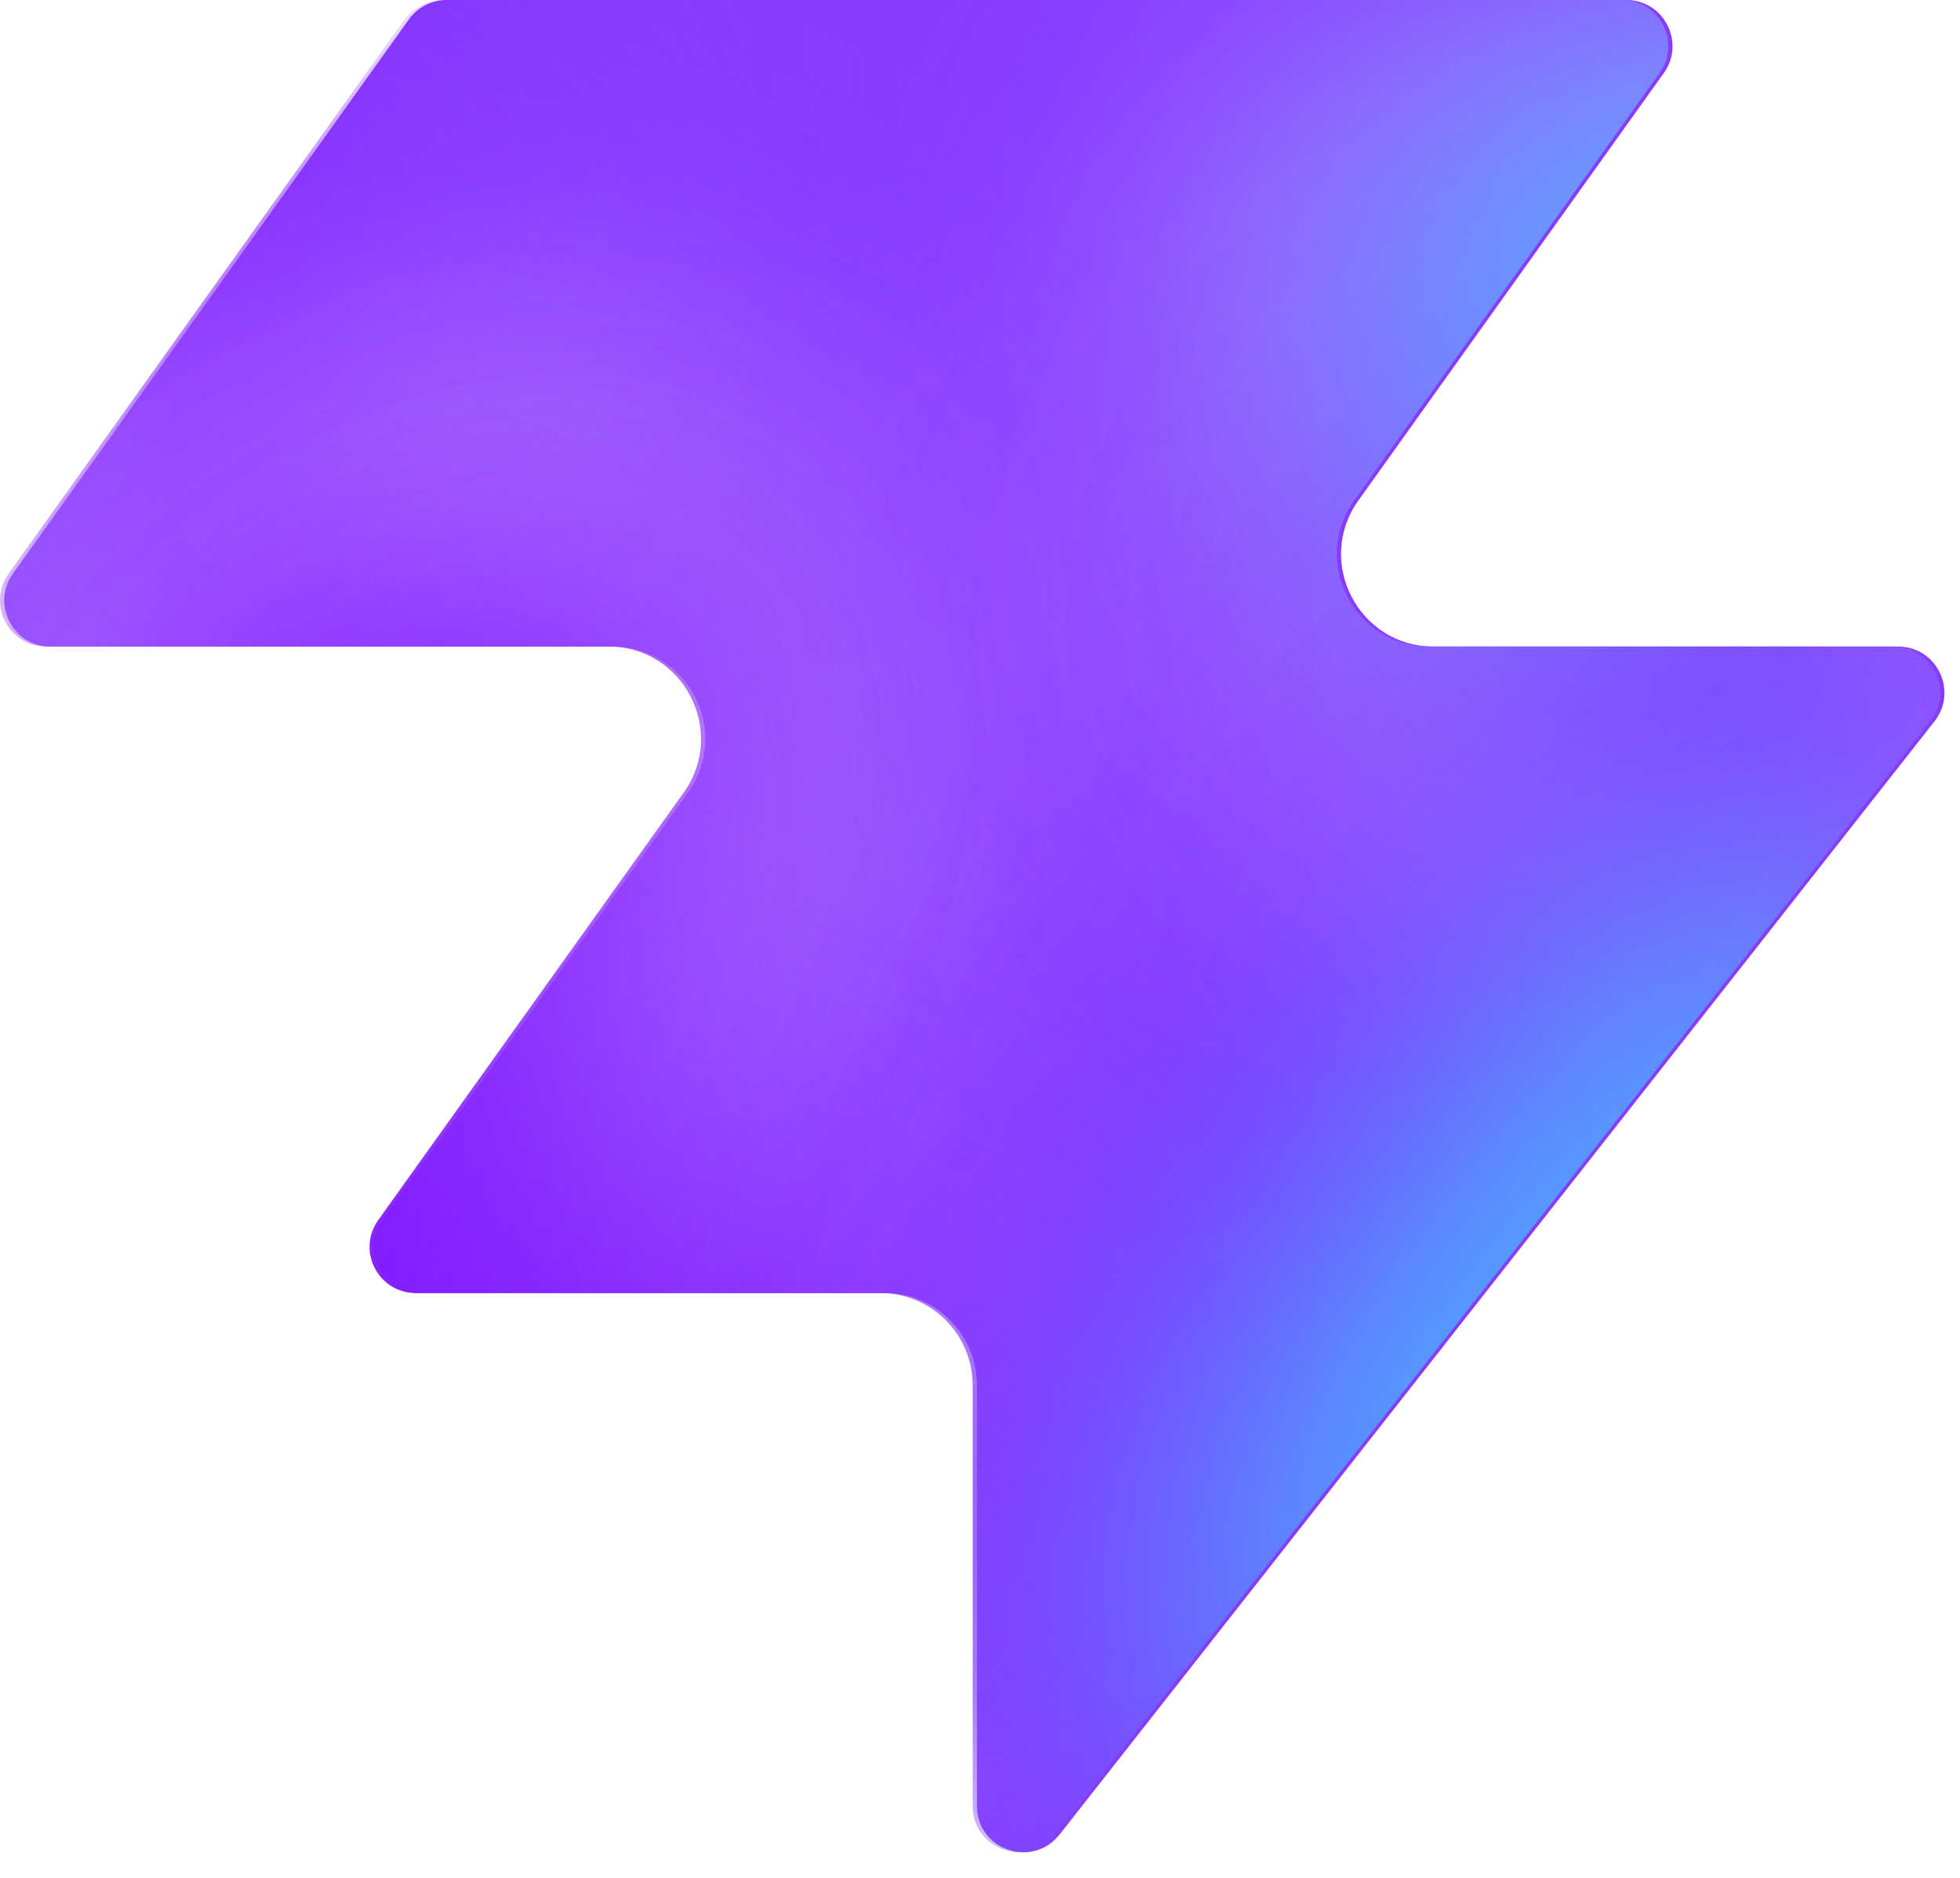
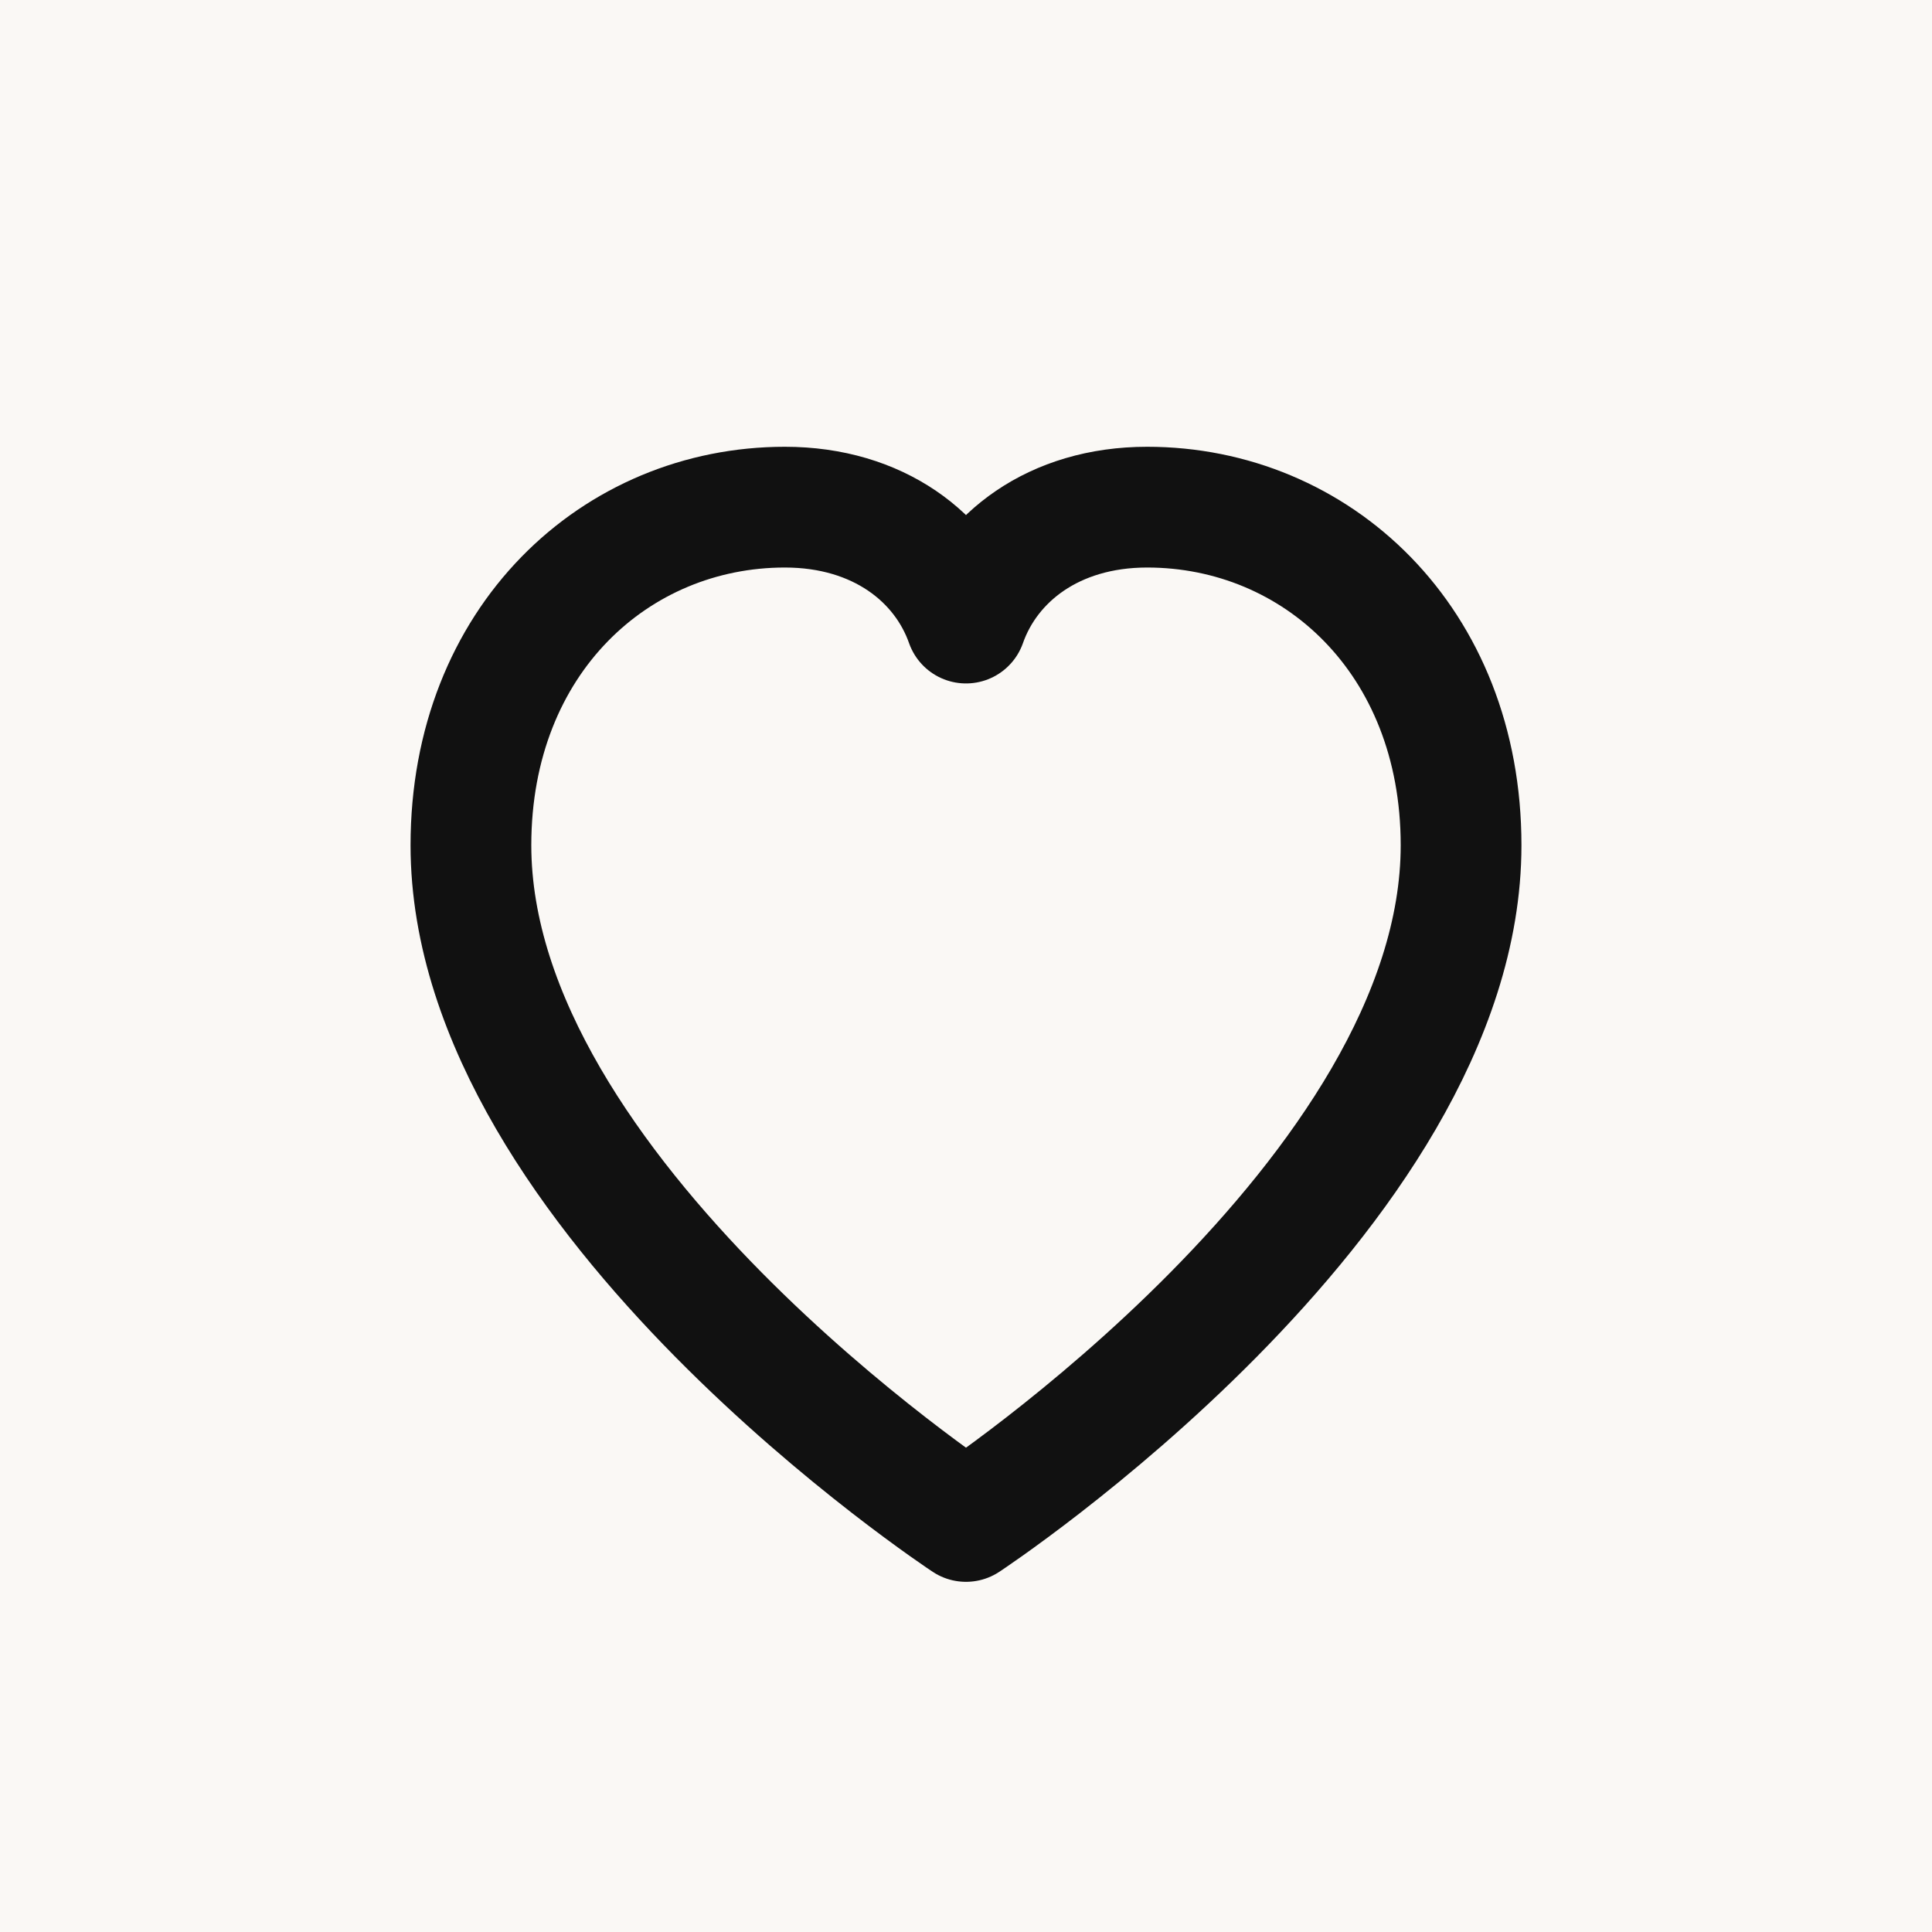
- <svg xmlns="http://www.w3.org/2000/svg" width="48" height="46" fill="none" viewBox="0 0 48 46">
-   <path fill="#863bff" d="M25.946 44.938c-.664.845-2.021.375-2.021-.698V33.937a2.26 2.26 0 0 0-2.262-2.262H10.287c-.92 0-1.456-1.04-.92-1.788l7.48-10.471c1.07-1.497 0-3.578-1.842-3.578H1.237c-.92 0-1.456-1.04-.92-1.788L10.013.474c.214-.297.556-.474.92-.474h28.894c.92 0 1.456 1.04.92 1.788l-7.48 10.471c-1.07 1.498 0 3.579 1.842 3.579h11.377c.943 0 1.473 1.088.89 1.83L25.947 44.94z" style="fill:#863bff;fill:color(display-p3 .525 .23 1);fill-opacity:1" />
-   <mask id="a" width="48" height="46" x="0" y="0" maskUnits="userSpaceOnUse" style="mask-type:alpha">
-     <path fill="#000" d="M25.842 44.938c-.664.844-2.021.375-2.021-.698V33.937a2.26 2.26 0 0 0-2.262-2.262H10.183c-.92 0-1.456-1.04-.92-1.788l7.48-10.471c1.07-1.498 0-3.579-1.842-3.579H1.133c-.92 0-1.456-1.04-.92-1.787L9.91.473c.214-.297.556-.474.92-.474h28.894c.92 0 1.456 1.04.92 1.788l-7.48 10.471c-1.07 1.498 0 3.578 1.842 3.578h11.377c.943 0 1.473 1.088.89 1.832L25.843 44.94z" style="fill:#000;fill-opacity:1" />
-   </mask>
-   <g mask="url(#a)">
-     <g filter="url(#b)">
-       <ellipse cx="5.508" cy="14.704" fill="#ede6ff" rx="5.508" ry="14.704" style="fill:#ede6ff;fill:color(display-p3 .927 .903 1);fill-opacity:1" transform="matrix(.00324 1 1 -.00324 -4.47 31.516)" />
-     </g>
-     <g filter="url(#c)">
-       <ellipse cx="10.399" cy="29.851" fill="#ede6ff" rx="10.399" ry="29.851" style="fill:#ede6ff;fill:color(display-p3 .927 .903 1);fill-opacity:1" transform="matrix(.00324 1 1 -.00324 -39.328 7.883)" />
-     </g>
-     <g filter="url(#d)">
-       <ellipse cx="5.508" cy="30.487" fill="#7e14ff" rx="5.508" ry="30.487" style="fill:#7e14ff;fill:color(display-p3 .492 .077 1);fill-opacity:1" transform="rotate(89.814 -25.913 -14.639)scale(1 -1)" />
-     </g>
-     <g filter="url(#e)">
-       <ellipse cx="5.508" cy="30.599" fill="#7e14ff" rx="5.508" ry="30.599" style="fill:#7e14ff;fill:color(display-p3 .492 .077 1);fill-opacity:1" transform="rotate(89.814 -32.644 -3.334)scale(1 -1)" />
-     </g>
-     <g filter="url(#f)">
-       <ellipse cx="5.508" cy="30.599" fill="#7e14ff" rx="5.508" ry="30.599" style="fill:#7e14ff;fill:color(display-p3 .492 .077 1);fill-opacity:1" transform="matrix(.00324 1 1 -.00324 -34.34 30.47)" />
-     </g>
-     <g filter="url(#g)">
-       <ellipse cx="14.072" cy="22.078" fill="#ede6ff" rx="14.072" ry="22.078" style="fill:#ede6ff;fill:color(display-p3 .927 .903 1);fill-opacity:1" transform="rotate(93.35 24.506 48.493)scale(-1 1)" />
-     </g>
-     <g filter="url(#h)">
-       <ellipse cx="3.47" cy="21.501" fill="#7e14ff" rx="3.47" ry="21.501" style="fill:#7e14ff;fill:color(display-p3 .492 .077 1);fill-opacity:1" transform="rotate(89.009 28.708 47.59)scale(-1 1)" />
-     </g>
-     <g filter="url(#i)">
-       <ellipse cx="3.47" cy="21.501" fill="#7e14ff" rx="3.47" ry="21.501" style="fill:#7e14ff;fill:color(display-p3 .492 .077 1);fill-opacity:1" transform="rotate(89.009 28.708 47.59)scale(-1 1)" />
-     </g>
-     <g filter="url(#j)">
-       <ellipse cx=".387" cy="8.972" fill="#7e14ff" rx="4.407" ry="29.108" style="fill:#7e14ff;fill:color(display-p3 .492 .077 1);fill-opacity:1" transform="rotate(39.51 .387 8.972)" />
-     </g>
-     <g filter="url(#k)">
-       <ellipse cx="47.523" cy="-6.092" fill="#7e14ff" rx="4.407" ry="29.108" style="fill:#7e14ff;fill:color(display-p3 .492 .077 1);fill-opacity:1" transform="rotate(37.892 47.523 -6.092)" />
-     </g>
-     <g filter="url(#l)">
-       <ellipse cx="41.412" cy="6.333" fill="#47bfff" rx="5.971" ry="9.665" style="fill:#47bfff;fill:color(display-p3 .28 .748 1);fill-opacity:1" transform="rotate(37.892 41.412 6.333)" />
-     </g>
-     <g filter="url(#m)">
-       <ellipse cx="-1.879" cy="38.332" fill="#7e14ff" rx="4.407" ry="29.108" style="fill:#7e14ff;fill:color(display-p3 .492 .077 1);fill-opacity:1" transform="rotate(37.892 -1.88 38.332)" />
-     </g>
-     <g filter="url(#n)">
-       <ellipse cx="-1.879" cy="38.332" fill="#7e14ff" rx="4.407" ry="29.108" style="fill:#7e14ff;fill:color(display-p3 .492 .077 1);fill-opacity:1" transform="rotate(37.892 -1.88 38.332)" />
-     </g>
-     <g filter="url(#o)">
-       <ellipse cx="35.651" cy="29.907" fill="#7e14ff" rx="4.407" ry="29.108" style="fill:#7e14ff;fill:color(display-p3 .492 .077 1);fill-opacity:1" transform="rotate(37.892 35.651 29.907)" />
-     </g>
-     <g filter="url(#p)">
-       <ellipse cx="38.418" cy="32.4" fill="#47bfff" rx="5.971" ry="15.297" style="fill:#47bfff;fill:color(display-p3 .28 .748 1);fill-opacity:1" transform="rotate(37.892 38.418 32.4)" />
-     </g>
-   </g>
-   <defs>
-     <filter id="b" width="60.045" height="41.654" x="-19.77" y="16.149" color-interpolation-filters="sRGB" filterUnits="userSpaceOnUse">
-       <feFlood flood-opacity="0" result="BackgroundImageFix" />
-       <feBlend in="SourceGraphic" in2="BackgroundImageFix" result="shape" />
-       <feGaussianBlur result="effect1_foregroundBlur_2002_17158" stdDeviation="7.659" />
-     </filter>
-     <filter id="c" width="90.34" height="51.437" x="-54.613" y="-7.533" color-interpolation-filters="sRGB" filterUnits="userSpaceOnUse">
-       <feFlood flood-opacity="0" result="BackgroundImageFix" />
-       <feBlend in="SourceGraphic" in2="BackgroundImageFix" result="shape" />
-       <feGaussianBlur result="effect1_foregroundBlur_2002_17158" stdDeviation="7.659" />
-     </filter>
-     <filter id="d" width="79.355" height="29.4" x="-49.64" y="2.03" color-interpolation-filters="sRGB" filterUnits="userSpaceOnUse">
-       <feFlood flood-opacity="0" result="BackgroundImageFix" />
-       <feBlend in="SourceGraphic" in2="BackgroundImageFix" result="shape" />
-       <feGaussianBlur result="effect1_foregroundBlur_2002_17158" stdDeviation="4.596" />
-     </filter>
-     <filter id="e" width="79.579" height="29.4" x="-45.045" y="20.029" color-interpolation-filters="sRGB" filterUnits="userSpaceOnUse">
-       <feFlood flood-opacity="0" result="BackgroundImageFix" />
-       <feBlend in="SourceGraphic" in2="BackgroundImageFix" result="shape" />
-       <feGaussianBlur result="effect1_foregroundBlur_2002_17158" stdDeviation="4.596" />
-     </filter>
-     <filter id="f" width="79.579" height="29.4" x="-43.513" y="21.178" color-interpolation-filters="sRGB" filterUnits="userSpaceOnUse">
-       <feFlood flood-opacity="0" result="BackgroundImageFix" />
-       <feBlend in="SourceGraphic" in2="BackgroundImageFix" result="shape" />
-       <feGaussianBlur result="effect1_foregroundBlur_2002_17158" stdDeviation="4.596" />
-     </filter>
-     <filter id="g" width="74.749" height="58.852" x="15.756" y="-17.901" color-interpolation-filters="sRGB" filterUnits="userSpaceOnUse">
-       <feFlood flood-opacity="0" result="BackgroundImageFix" />
-       <feBlend in="SourceGraphic" in2="BackgroundImageFix" result="shape" />
-       <feGaussianBlur result="effect1_foregroundBlur_2002_17158" stdDeviation="7.659" />
-     </filter>
-     <filter id="h" width="61.377" height="25.362" x="23.548" y="2.284" color-interpolation-filters="sRGB" filterUnits="userSpaceOnUse">
-       <feFlood flood-opacity="0" result="BackgroundImageFix" />
-       <feBlend in="SourceGraphic" in2="BackgroundImageFix" result="shape" />
-       <feGaussianBlur result="effect1_foregroundBlur_2002_17158" stdDeviation="4.596" />
-     </filter>
-     <filter id="i" width="61.377" height="25.362" x="23.548" y="2.284" color-interpolation-filters="sRGB" filterUnits="userSpaceOnUse">
-       <feFlood flood-opacity="0" result="BackgroundImageFix" />
-       <feBlend in="SourceGraphic" in2="BackgroundImageFix" result="shape" />
-       <feGaussianBlur result="effect1_foregroundBlur_2002_17158" stdDeviation="4.596" />
-     </filter>
-     <filter id="j" width="56.045" height="63.649" x="-27.636" y="-22.853" color-interpolation-filters="sRGB" filterUnits="userSpaceOnUse">
-       <feFlood flood-opacity="0" result="BackgroundImageFix" />
-       <feBlend in="SourceGraphic" in2="BackgroundImageFix" result="shape" />
-       <feGaussianBlur result="effect1_foregroundBlur_2002_17158" stdDeviation="4.596" />
-     </filter>
-     <filter id="k" width="54.814" height="64.646" x="20.116" y="-38.415" color-interpolation-filters="sRGB" filterUnits="userSpaceOnUse">
-       <feFlood flood-opacity="0" result="BackgroundImageFix" />
-       <feBlend in="SourceGraphic" in2="BackgroundImageFix" result="shape" />
-       <feGaussianBlur result="effect1_foregroundBlur_2002_17158" stdDeviation="4.596" />
-     </filter>
-     <filter id="l" width="33.541" height="35.313" x="24.641" y="-11.323" color-interpolation-filters="sRGB" filterUnits="userSpaceOnUse">
-       <feFlood flood-opacity="0" result="BackgroundImageFix" />
-       <feBlend in="SourceGraphic" in2="BackgroundImageFix" result="shape" />
-       <feGaussianBlur result="effect1_foregroundBlur_2002_17158" stdDeviation="4.596" />
-     </filter>
-     <filter id="m" width="54.814" height="64.646" x="-29.286" y="6.009" color-interpolation-filters="sRGB" filterUnits="userSpaceOnUse">
-       <feFlood flood-opacity="0" result="BackgroundImageFix" />
-       <feBlend in="SourceGraphic" in2="BackgroundImageFix" result="shape" />
-       <feGaussianBlur result="effect1_foregroundBlur_2002_17158" stdDeviation="4.596" />
-     </filter>
-     <filter id="n" width="54.814" height="64.646" x="-29.286" y="6.009" color-interpolation-filters="sRGB" filterUnits="userSpaceOnUse">
-       <feFlood flood-opacity="0" result="BackgroundImageFix" />
-       <feBlend in="SourceGraphic" in2="BackgroundImageFix" result="shape" />
-       <feGaussianBlur result="effect1_foregroundBlur_2002_17158" stdDeviation="4.596" />
-     </filter>
-     <filter id="o" width="54.814" height="64.646" x="8.244" y="-2.416" color-interpolation-filters="sRGB" filterUnits="userSpaceOnUse">
-       <feFlood flood-opacity="0" result="BackgroundImageFix" />
-       <feBlend in="SourceGraphic" in2="BackgroundImageFix" result="shape" />
-       <feGaussianBlur result="effect1_foregroundBlur_2002_17158" stdDeviation="4.596" />
-     </filter>
-     <filter id="p" width="39.409" height="43.623" x="18.713" y="10.588" color-interpolation-filters="sRGB" filterUnits="userSpaceOnUse">
-       <feFlood flood-opacity="0" result="BackgroundImageFix" />
-       <feBlend in="SourceGraphic" in2="BackgroundImageFix" result="shape" />
-       <feGaussianBlur result="effect1_foregroundBlur_2002_17158" stdDeviation="4.596" />
-     </filter>
-   </defs>
+ <svg xmlns="http://www.w3.org/2000/svg" width="32" height="32" viewBox="0 0 32 32" fill="none">
+   <rect width="32" height="32" fill="#FAF8F5" />
+   <path fill="none" stroke="#111111" stroke-width="2" stroke-linecap="round" stroke-linejoin="round" d="M16 25.2c0 0-8.2-5.4-8.2-11.2C7.8 10.6 10.2 8.4 13 8.4c1.55 0 2.62.84 3 1.92.38-1.08 1.45-1.92 3-1.92 2.8 0 5.2 2.2 5.2 5.6 0 5.8-8.2 11.2-8.2 11.2Z" />
</svg>
